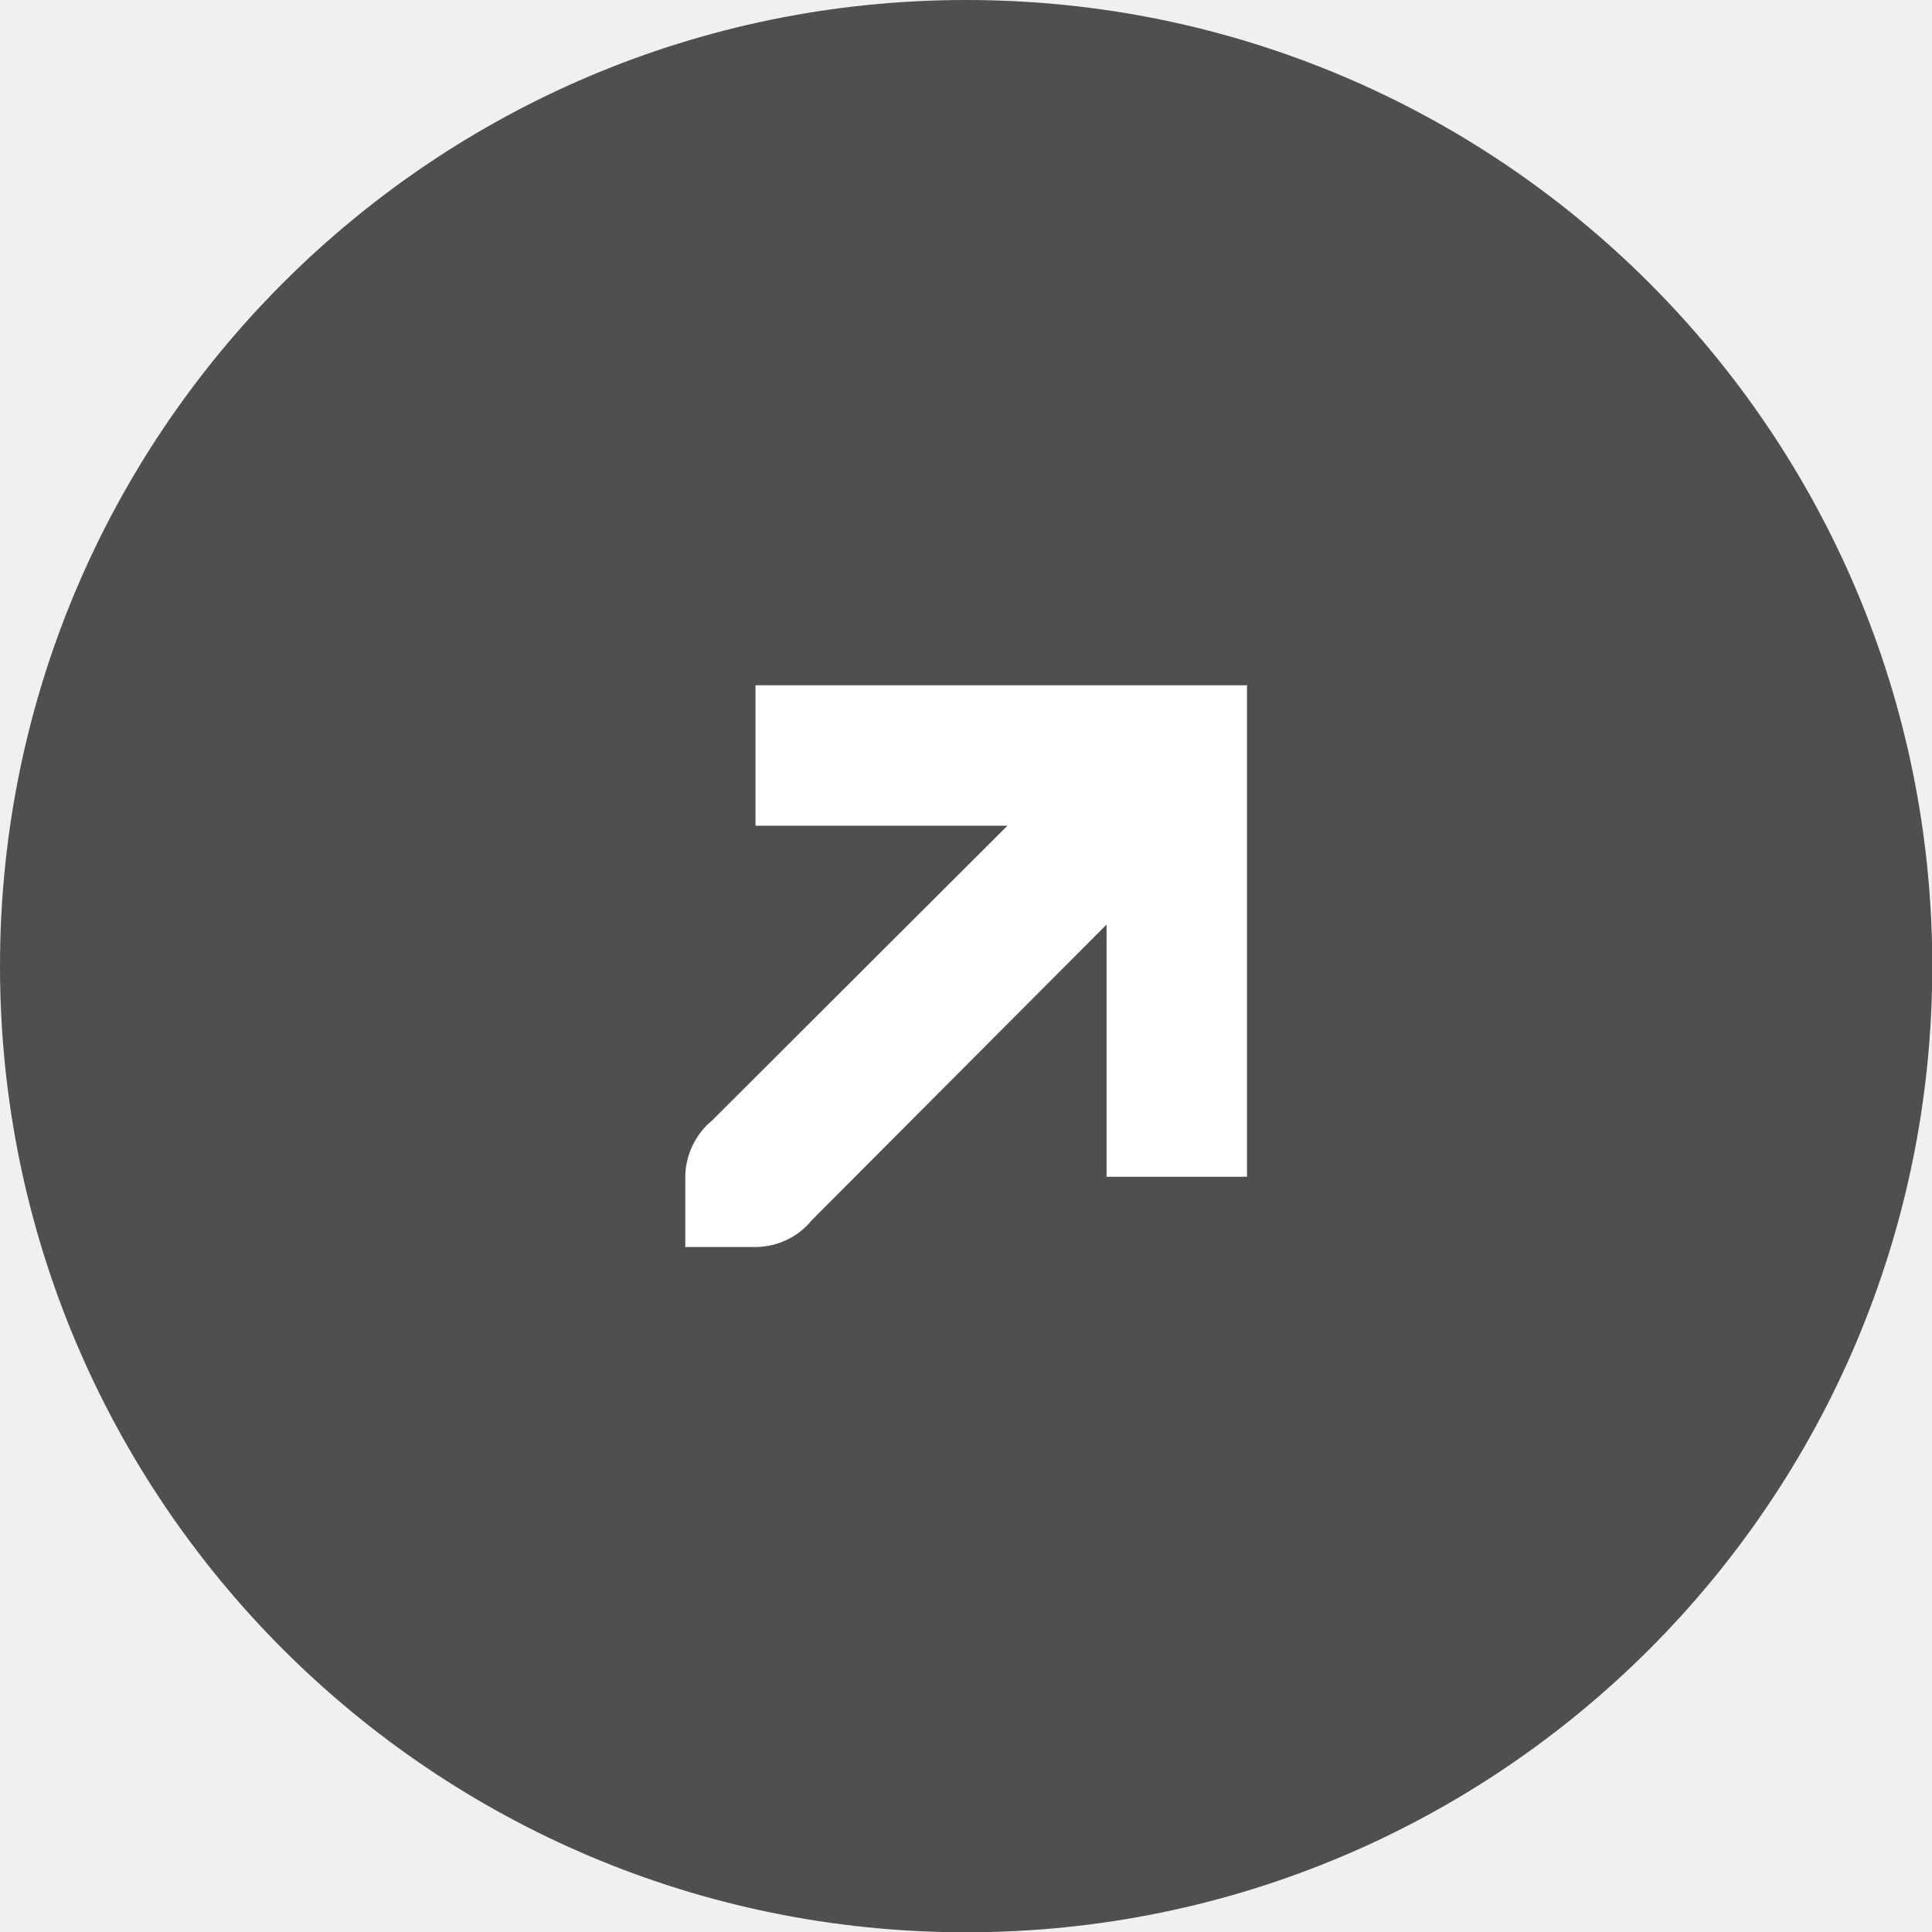
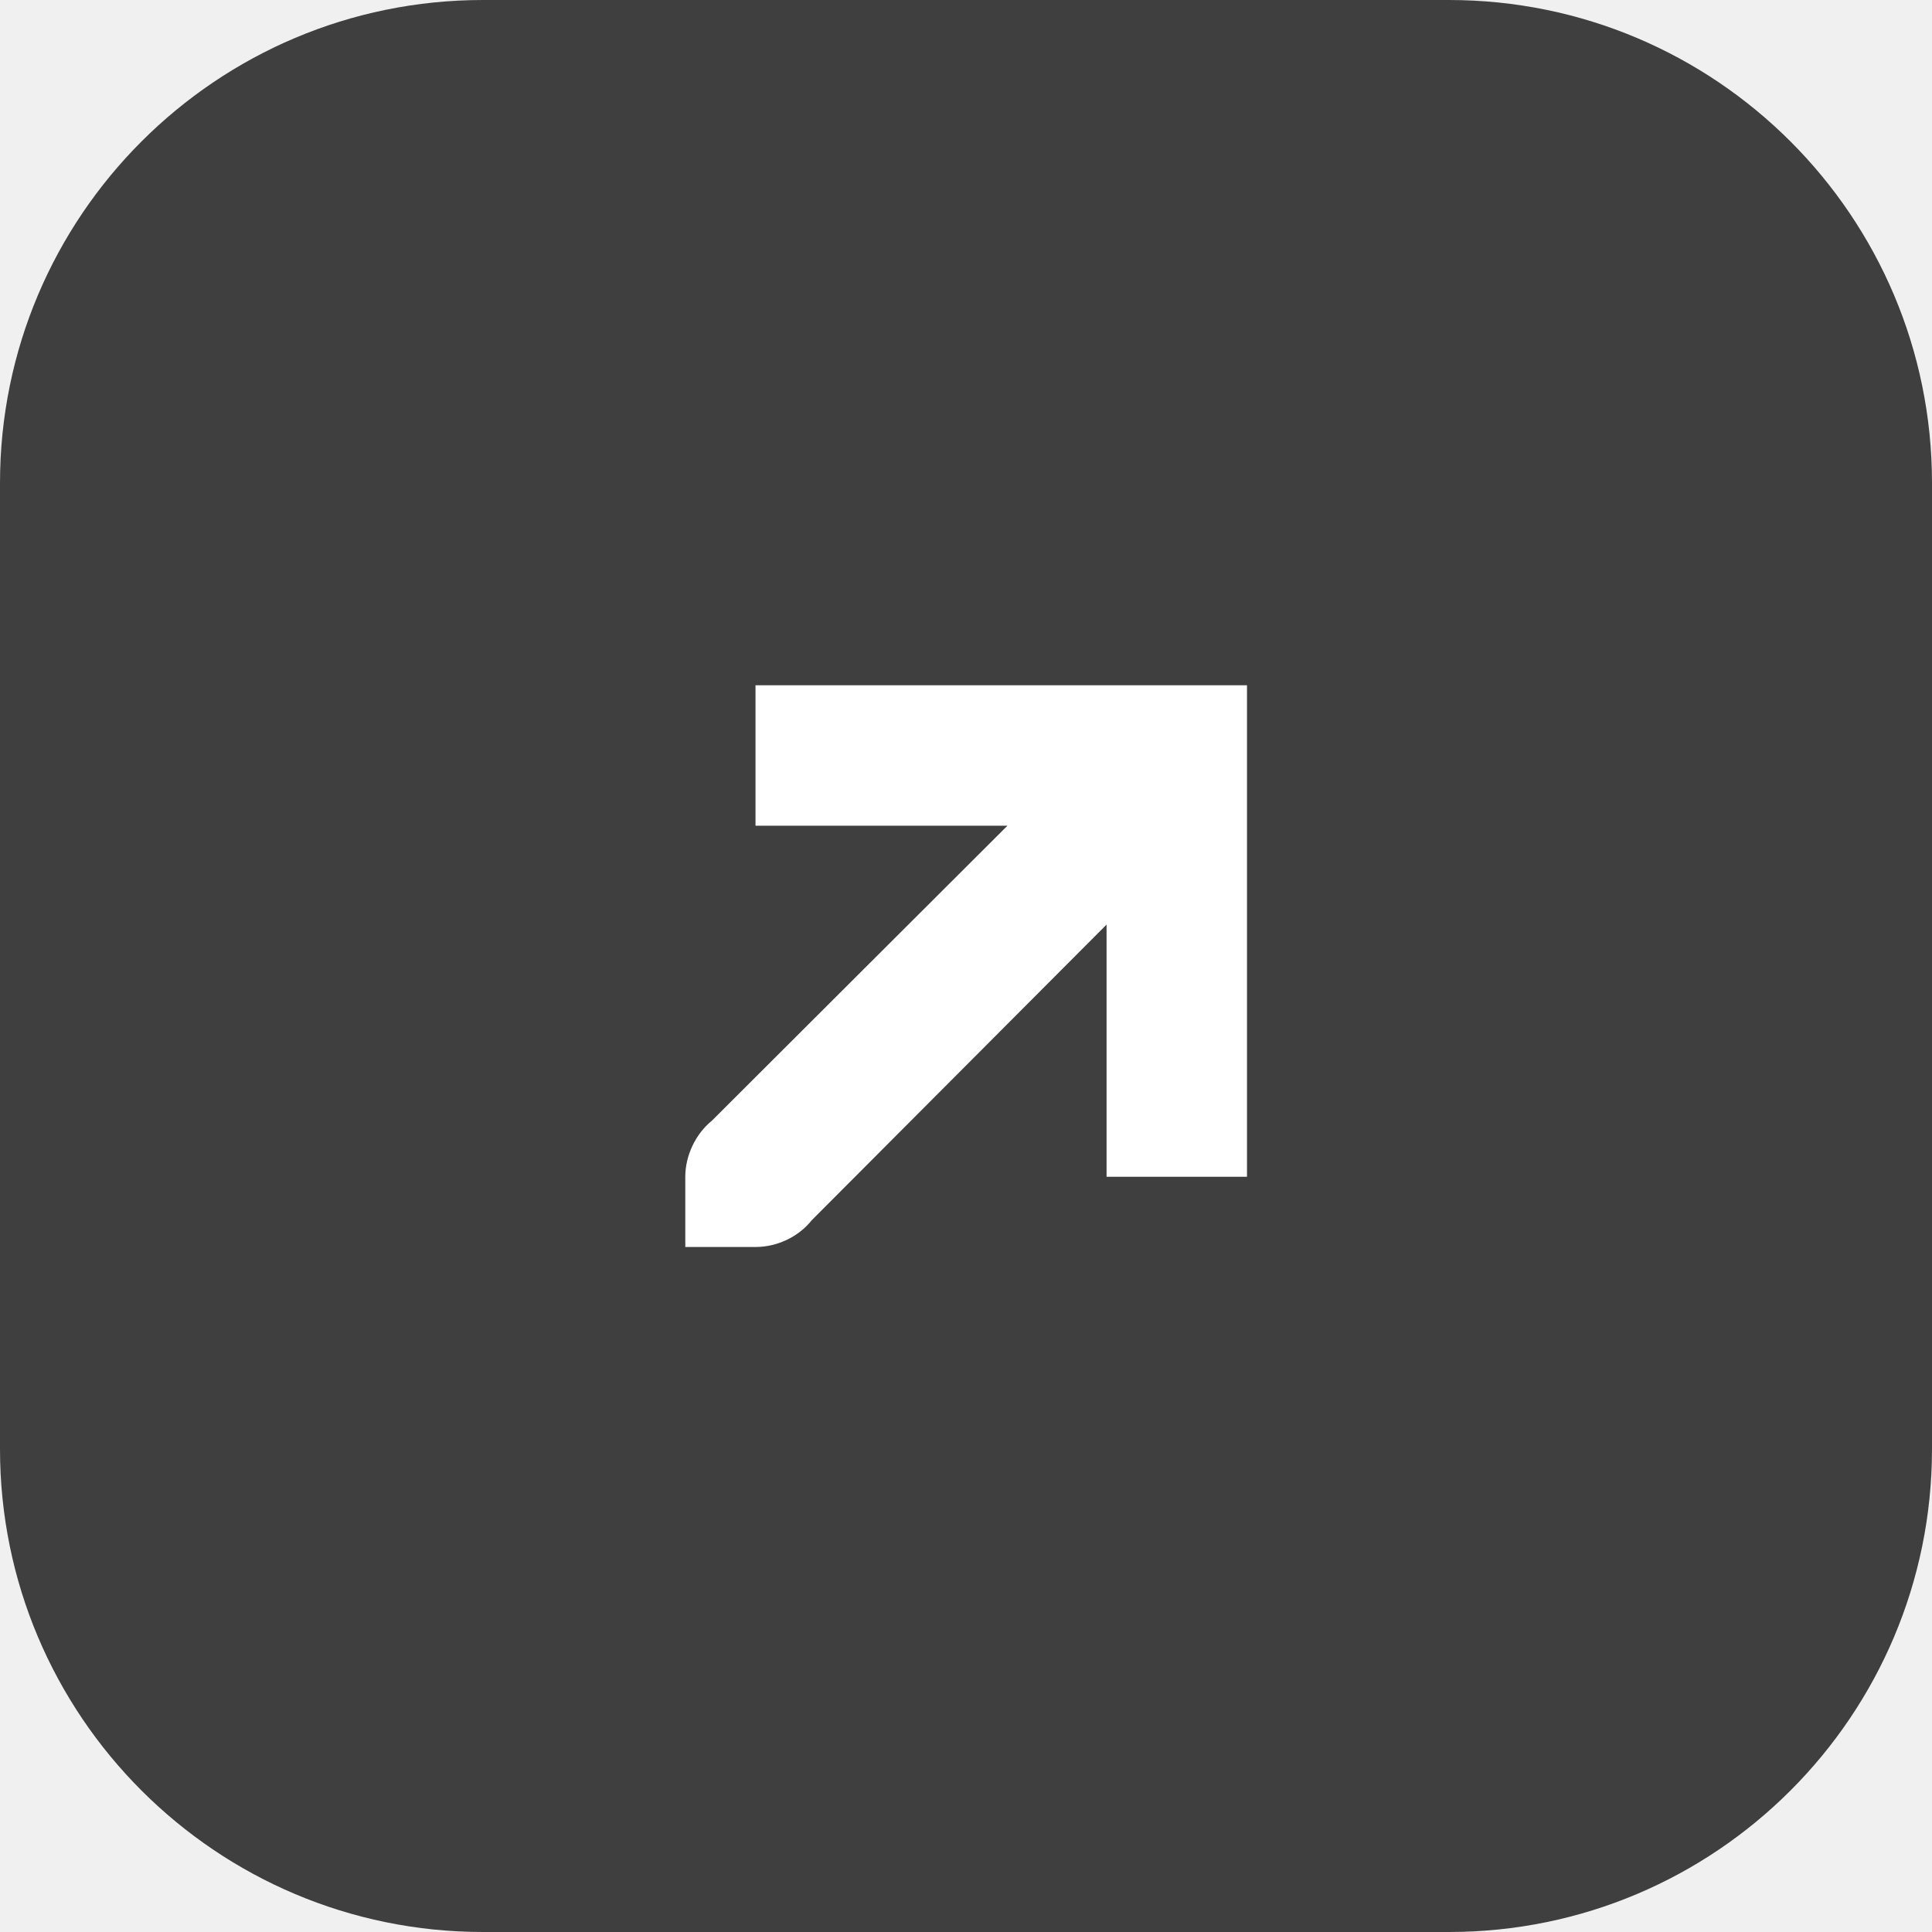
<svg xmlns="http://www.w3.org/2000/svg" width="26" height="26" viewBox="0 0 6.879 6.879" version="1.1" id="svg1">
  <defs id="defs1" />
  <g id="layer1">
-     <circle style="fill:#4f4f4f;fill-opacity:1;stroke:none;stroke-width:0.529;stroke-linecap:square;stroke-dasharray:none;stroke-opacity:1" id="circle2" cx="3.44" cy="3.44" r="3.44" />
+     <rect style="font-variation-settings:'STYL' 300;fill:#3f3f3f;fill-opacity:1;stroke-width:4" id="rect1" width="6.879" height="6.879" x="0" y="0" ry="1.72" />
    <path style="fill:#ffffff" d="M 2.89 4.345 L 3.94 3.292 L 3.94 4.19 L 4.44 4.19 L 4.44 2.44 L 2.69 2.44 L 2.69 2.94 L 3.587 2.94 L 2.535 3.99 C 2.477 4.037 2.44 4.114 2.44 4.19 L 2.44 4.44 L 2.69 4.44 C 2.766 4.44 2.842 4.405 2.89 4.345 Z" />
  </g>
</svg>
